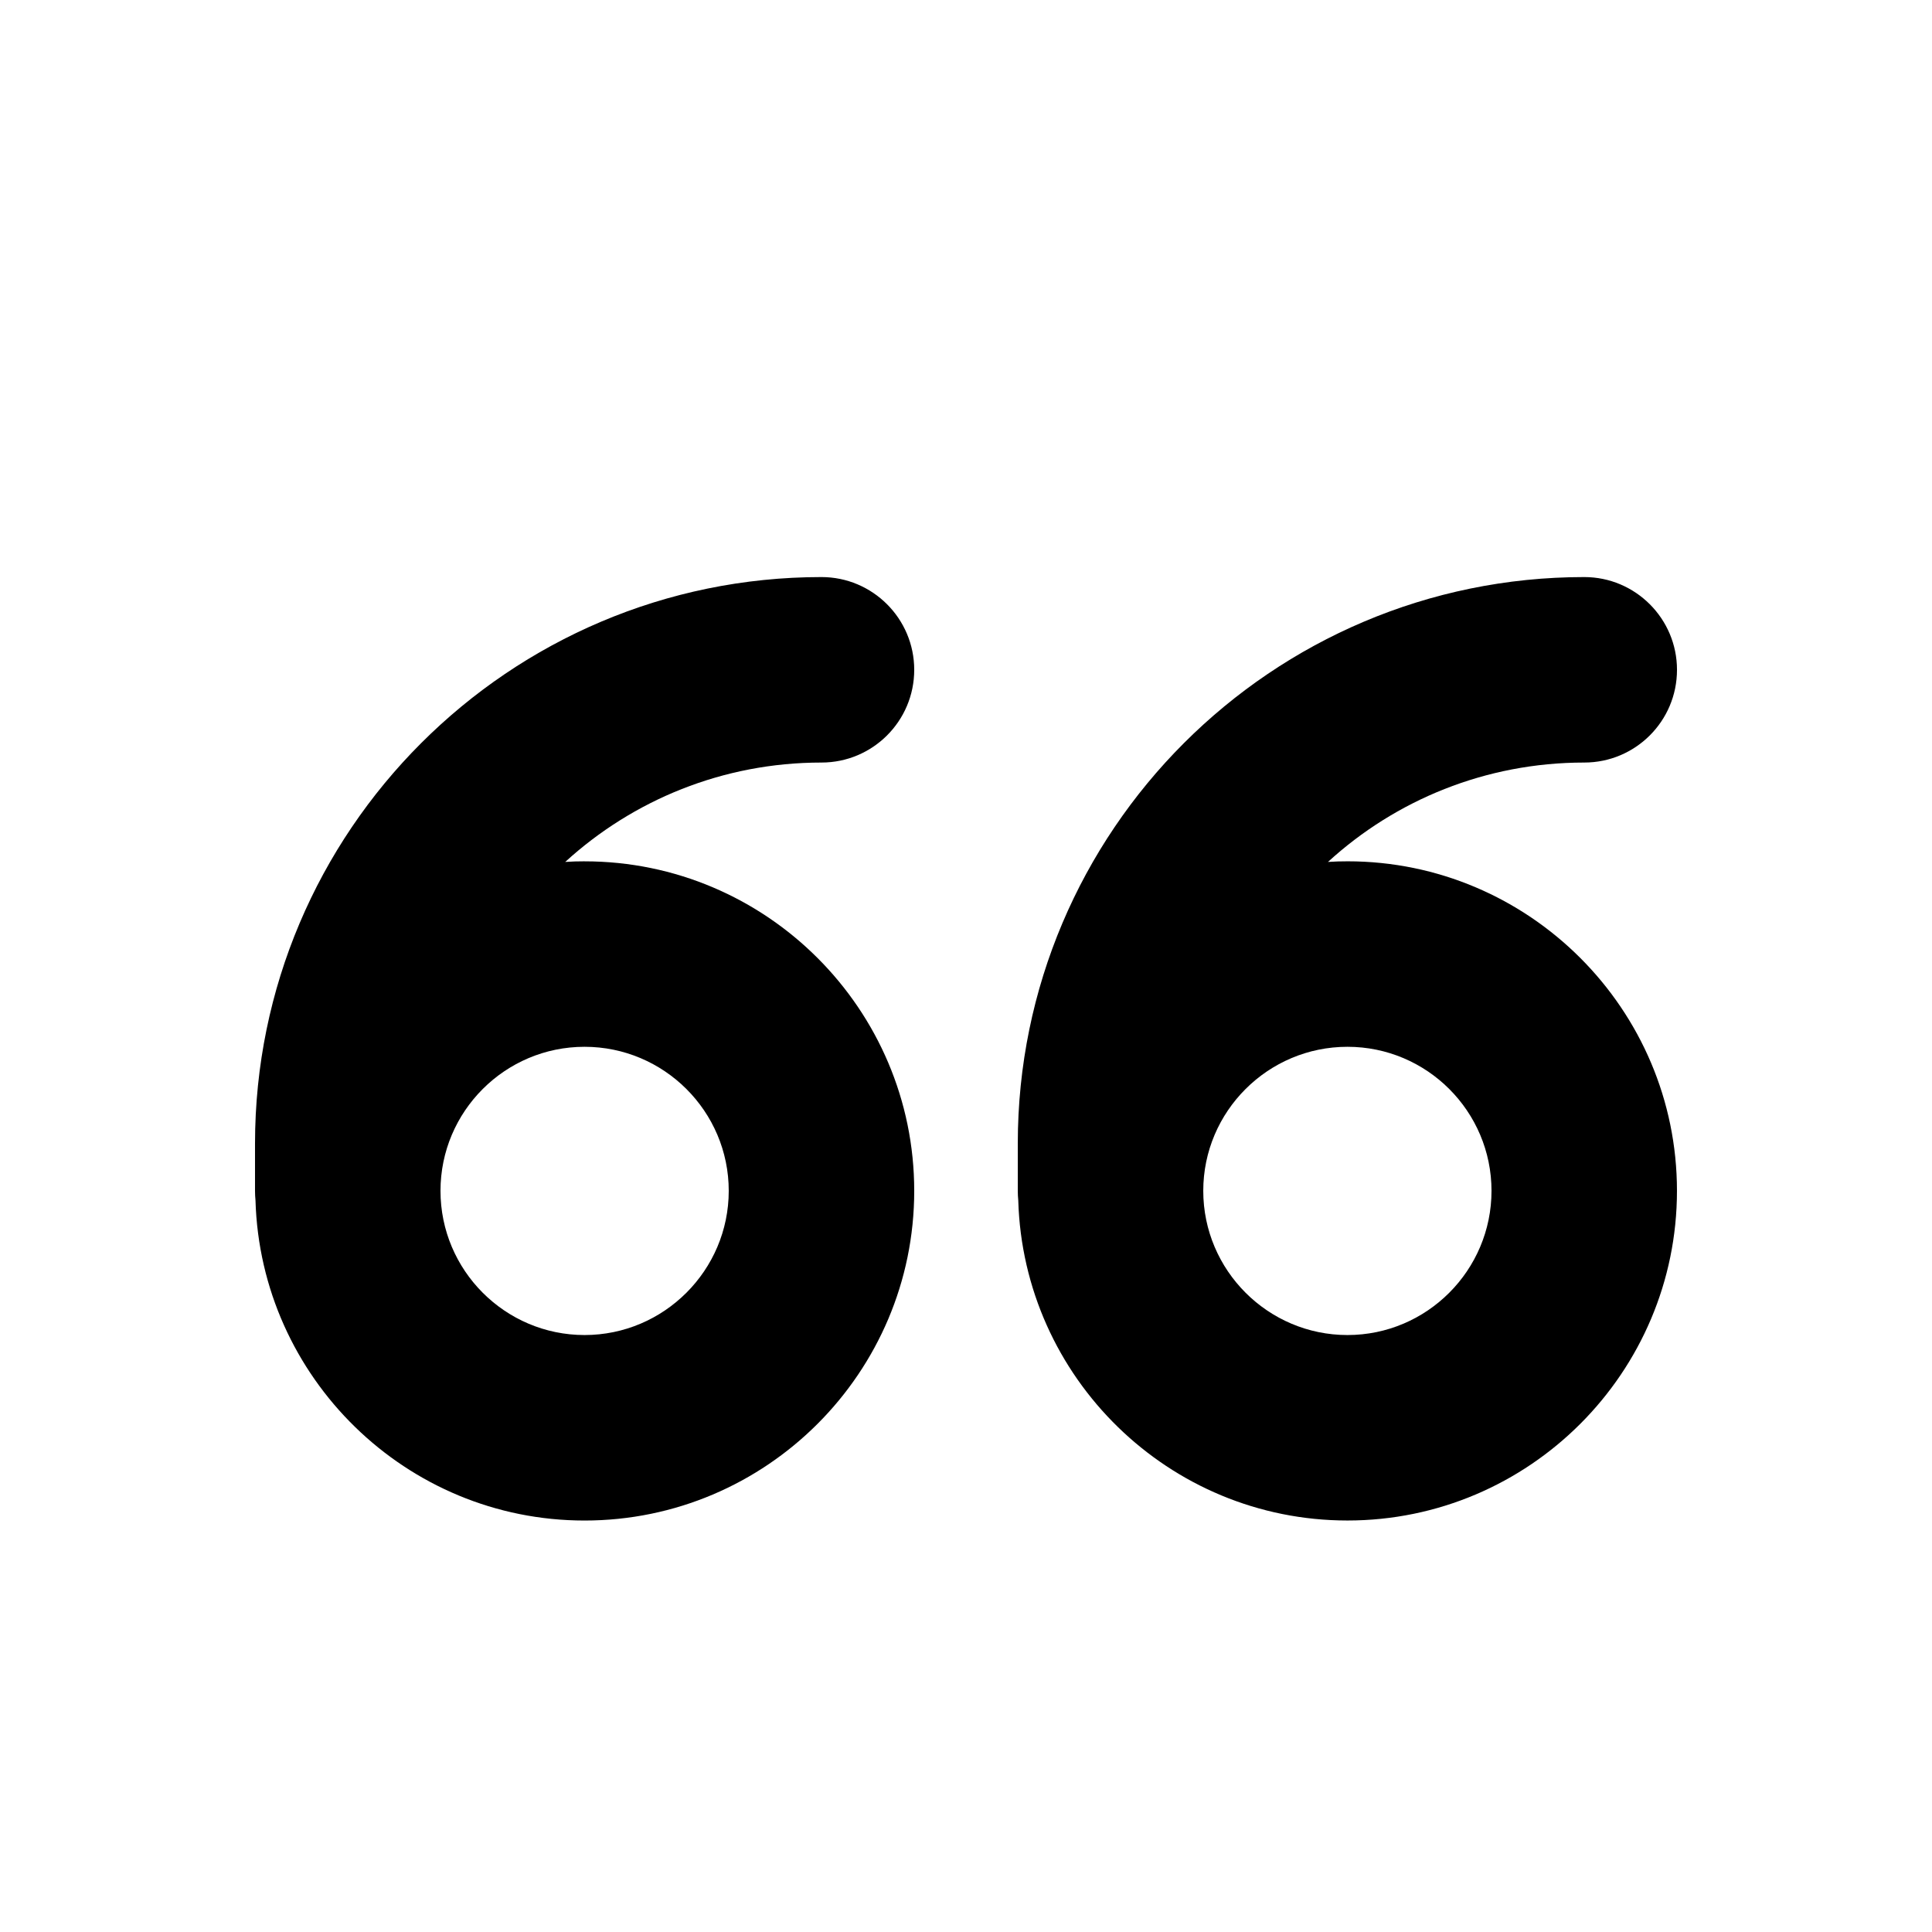
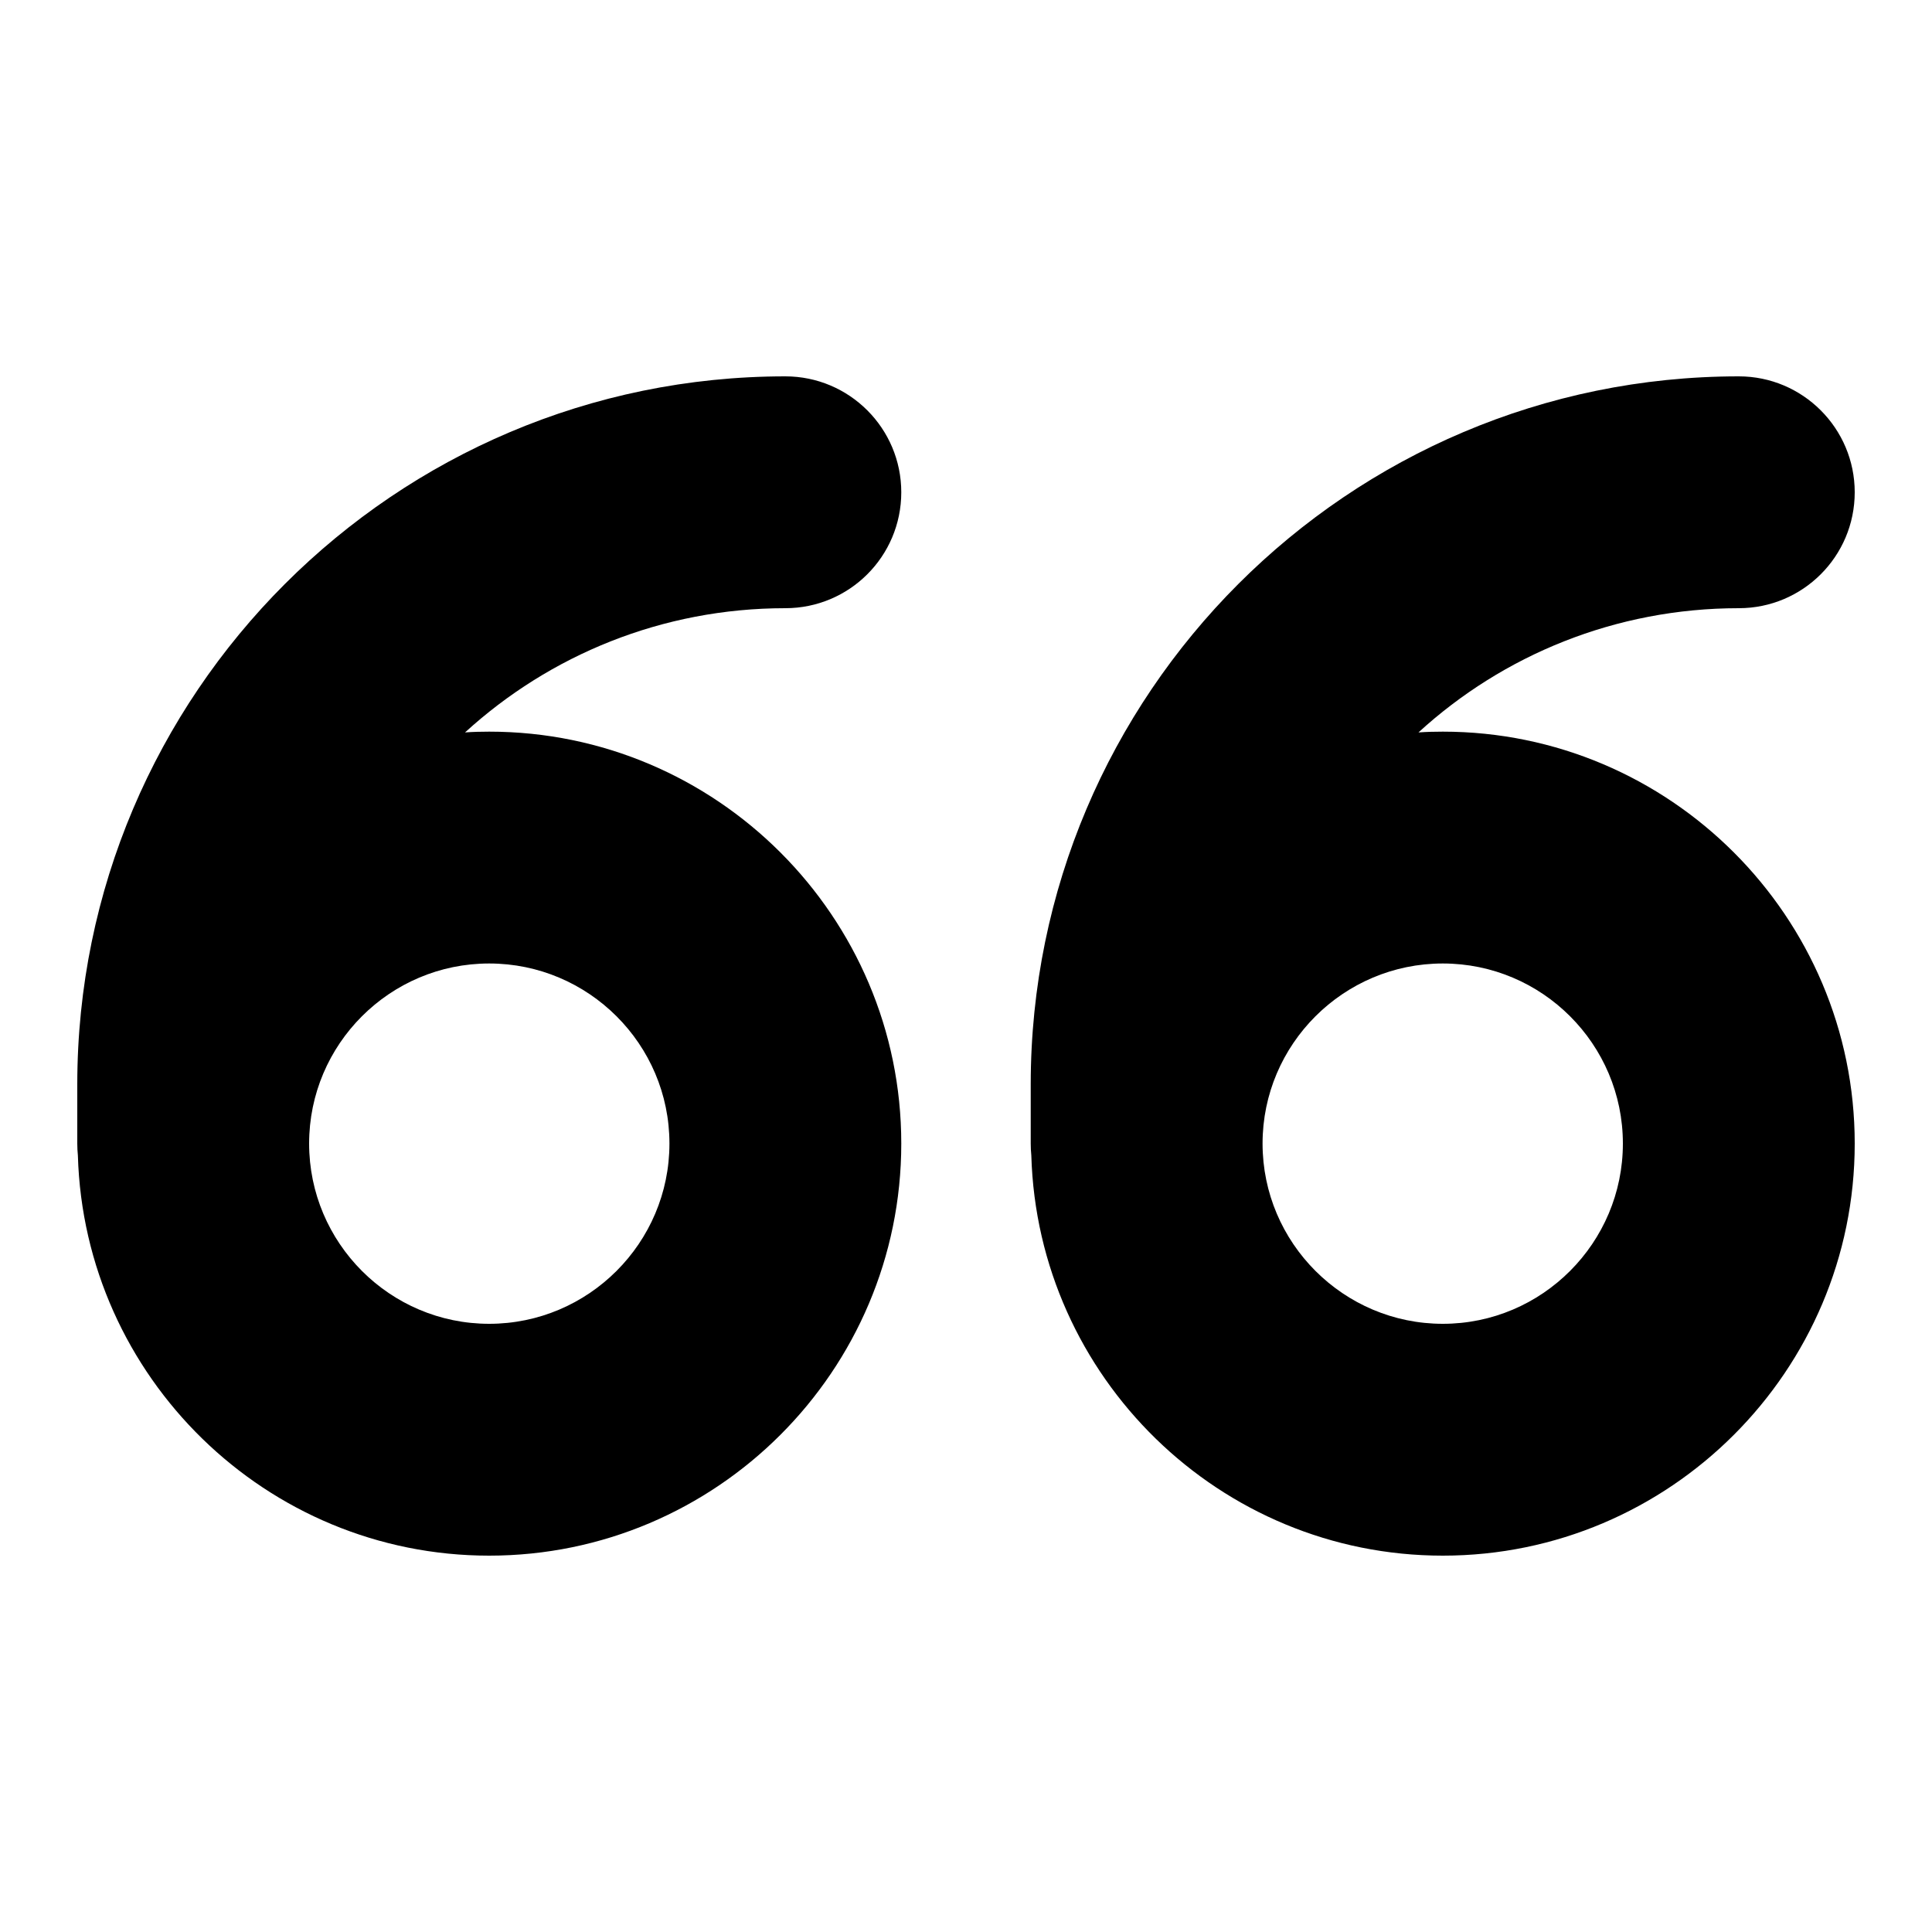
- <svg xmlns="http://www.w3.org/2000/svg" width="700pt" height="700pt" version="1.1" viewBox="0 0 700 700">
-   <g transform="translate(0, 100)">
-     <path d="m211.79 212.07c-2.352 0-4.648 0.055-7 0.223 24.527-22.398 57.121-36.008 92.848-36.008 18.535 0 33.602-15.008 33.602-33.602 0-18.535-15.062-33.602-33.602-33.602-113.18 0.008-205.24 92.07-205.24 205.25v17.137c0 1.164 0.062 2.312 0.172 3.449 1.852 64.254 54.586 116 119.22 116 65.855 0 119.45-53.594 119.45-119.45-0.004-65.797-53.594-119.39-119.45-119.39zm0 171.64c-28.785 0-52.191-23.465-52.191-52.246 0-28.785 23.406-52.191 52.191-52.191 28.785 0 52.246 23.406 52.246 52.191 0 28.781-23.465 52.246-52.246 52.246z" />
-     <path d="m488.21 212.07c-2.352 0-4.703 0.055-7.055 0.223 24.473-22.398 57.121-36.008 92.848-36.008 18.535 0 33.602-15.008 33.602-33.602 0-18.535-15.062-33.602-33.602-33.602-113.18 0-205.24 92.062-205.24 205.24v17.137c0 1.164 0.062 2.312 0.172 3.449 1.848 64.262 54.582 116 119.27 116 65.801 0 119.39-53.59 119.39-119.45 0-65.801-53.594-119.39-119.39-119.39zm0 171.64c-28.785 0-52.246-23.465-52.246-52.246 0-28.785 23.465-52.191 52.246-52.191 28.785 0 52.191 23.406 52.191 52.191 0 28.781-23.406 52.246-52.191 52.246z" />
+ <svg xmlns="http://www.w3.org/2000/svg" version="1.1" x="0px" y="0px" viewBox="0 0 100 100" enable-background="new 0 0 100 100" xml:space="preserve">
+   <g>
+     <g>
+       <path d="M25.32,37.87c-0.42,0-0.83,0.01-1.25,0.04c4.38-4,10.2-6.43,16.58-6.43c3.31,0,6-2.68,6-6c0-3.31-2.69-6-6-6    C20.44,19.48,4,35.92,4,56.13v3.06c0,0.208,0.011,0.413,0.031,0.616C4.361,71.28,13.778,80.52,25.32,80.52    c11.76,0,21.33-9.57,21.33-21.33C46.65,47.44,37.08,37.87,25.32,37.87z M25.32,68.52c-5.14,0-9.32-4.19-9.32-9.33    c0-5.14,4.18-9.32,9.32-9.32s9.33,4.18,9.33,9.32C34.65,64.33,30.46,68.52,25.32,68.52z" />
+     </g>
+   </g>
+   <g>
+     <g>
+       <path d="M74.68,37.87c-0.42,0-0.84,0.01-1.26,0.04c4.37-4,10.2-6.43,16.58-6.43c3.31,0,6-2.68,6-6c0-3.31-2.69-6-6-6    c-20.21,0-36.65,16.44-36.65,36.65v3.06c0,0.208,0.011,0.413,0.031,0.616C53.711,71.28,63.128,80.52,74.68,80.52    C86.43,80.52,96,70.95,96,59.19C96,47.44,86.43,37.87,74.68,37.87z M74.68,68.52c-5.14,0-9.33-4.19-9.33-9.33    c0-5.14,4.19-9.32,9.33-9.32S84,54.05,84,59.19C84,64.33,79.82,68.52,74.68,68.52z" />
+     </g>
  </g>
</svg>
